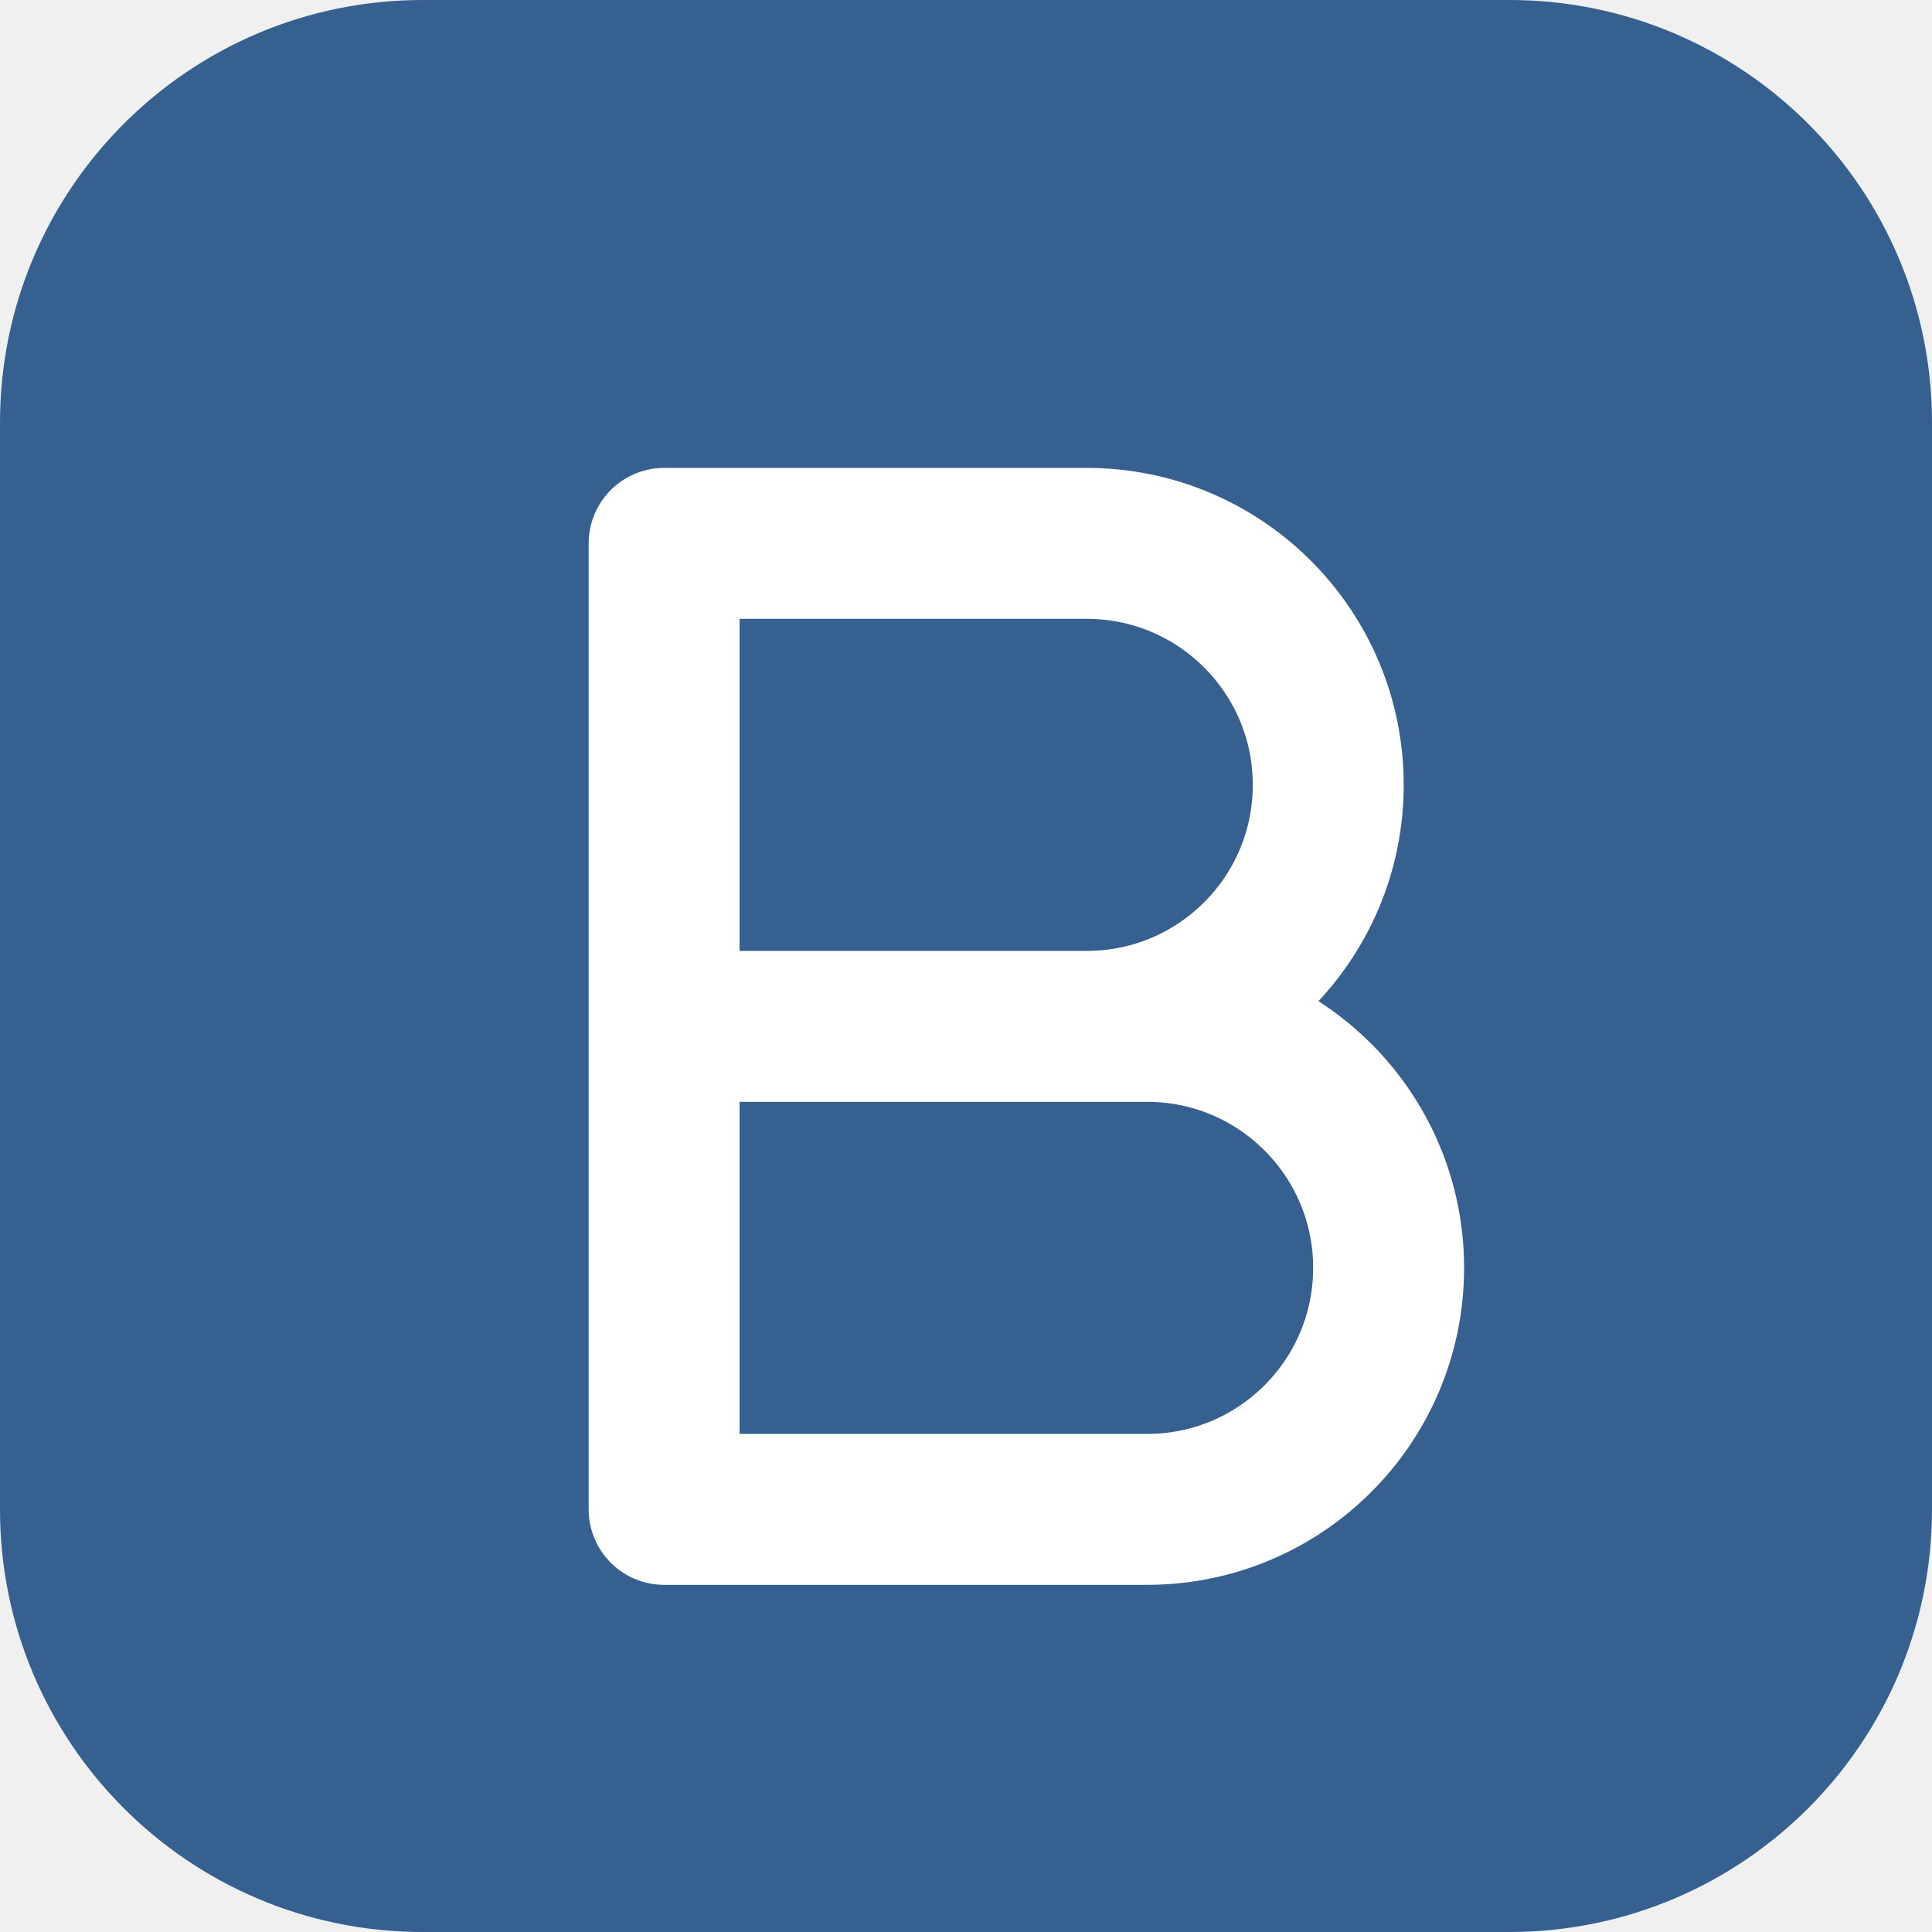
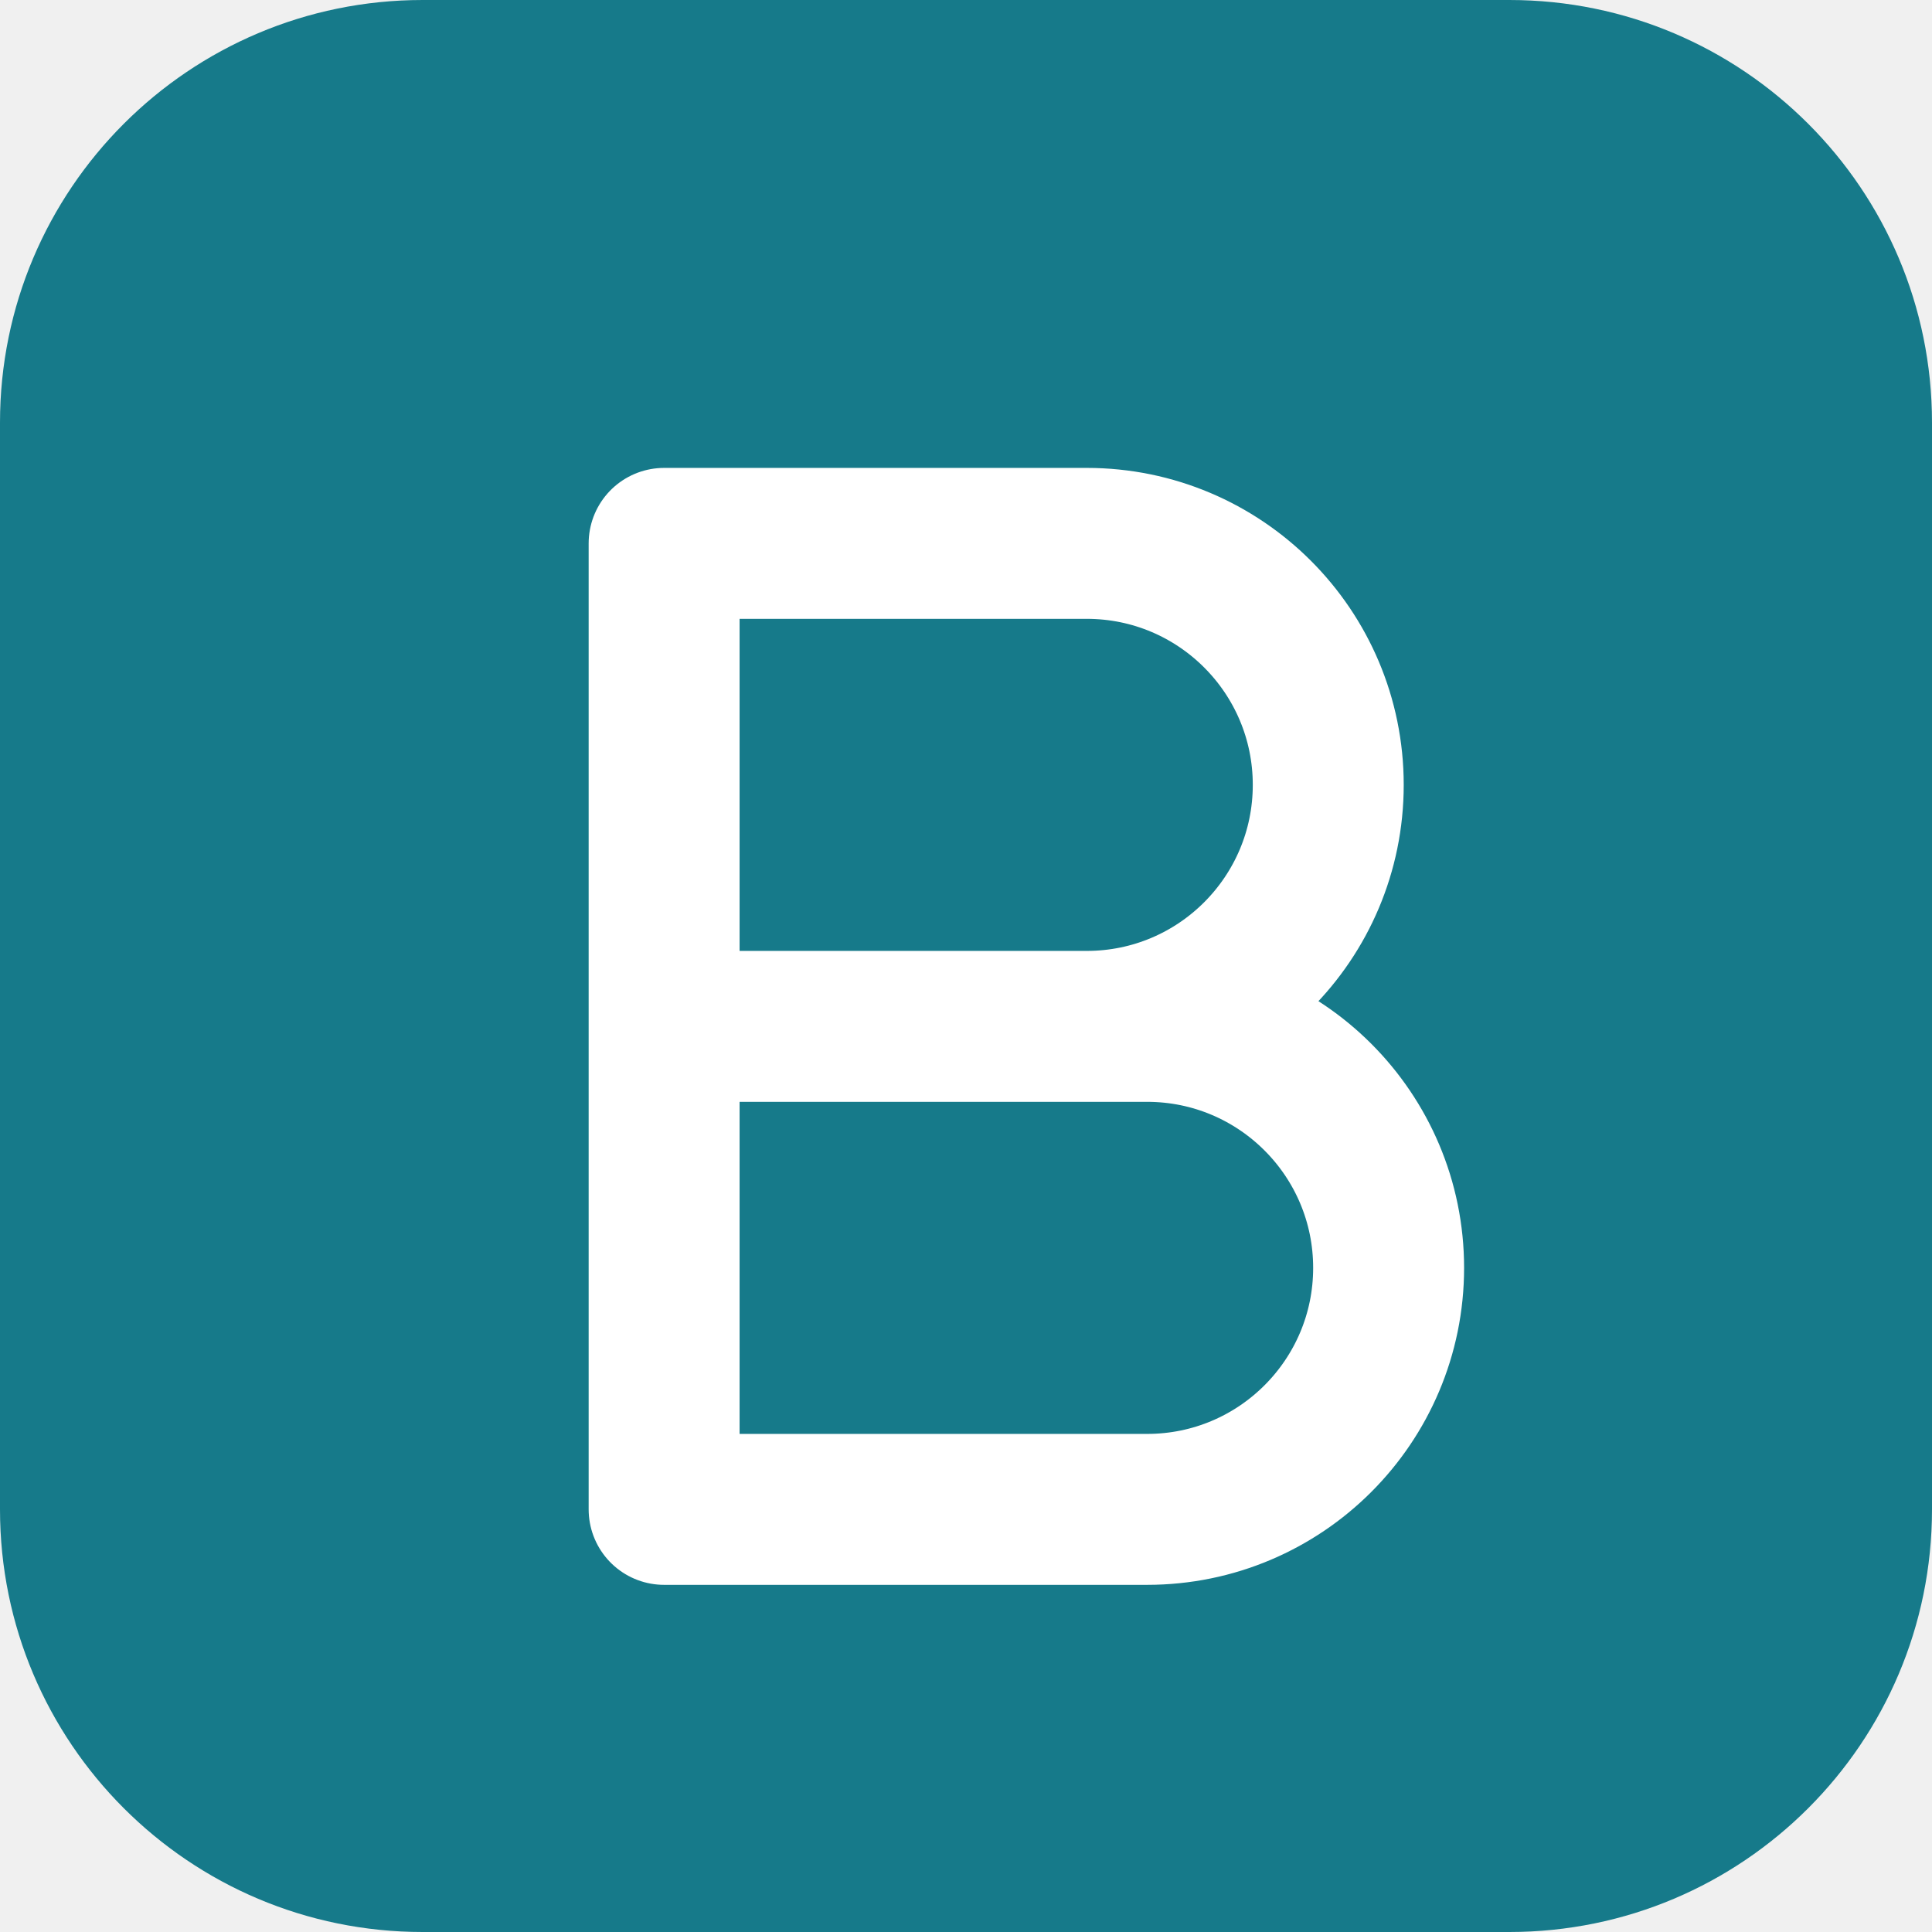
<svg xmlns="http://www.w3.org/2000/svg" viewBox="0 0 64 64">
-   <rect width="64" height="64" rx="14" fill="#35608f" />
+   <rect width="64" height="64" rx="14" fill="#167a8a" />
  <path d="M22 18h14a8 8 0 0 1 0 16H22zm0 16h16a8 8 0 0 1 0 16H22z" fill="none" stroke="#fff" stroke-width="5" stroke-linejoin="round" />
</svg>
